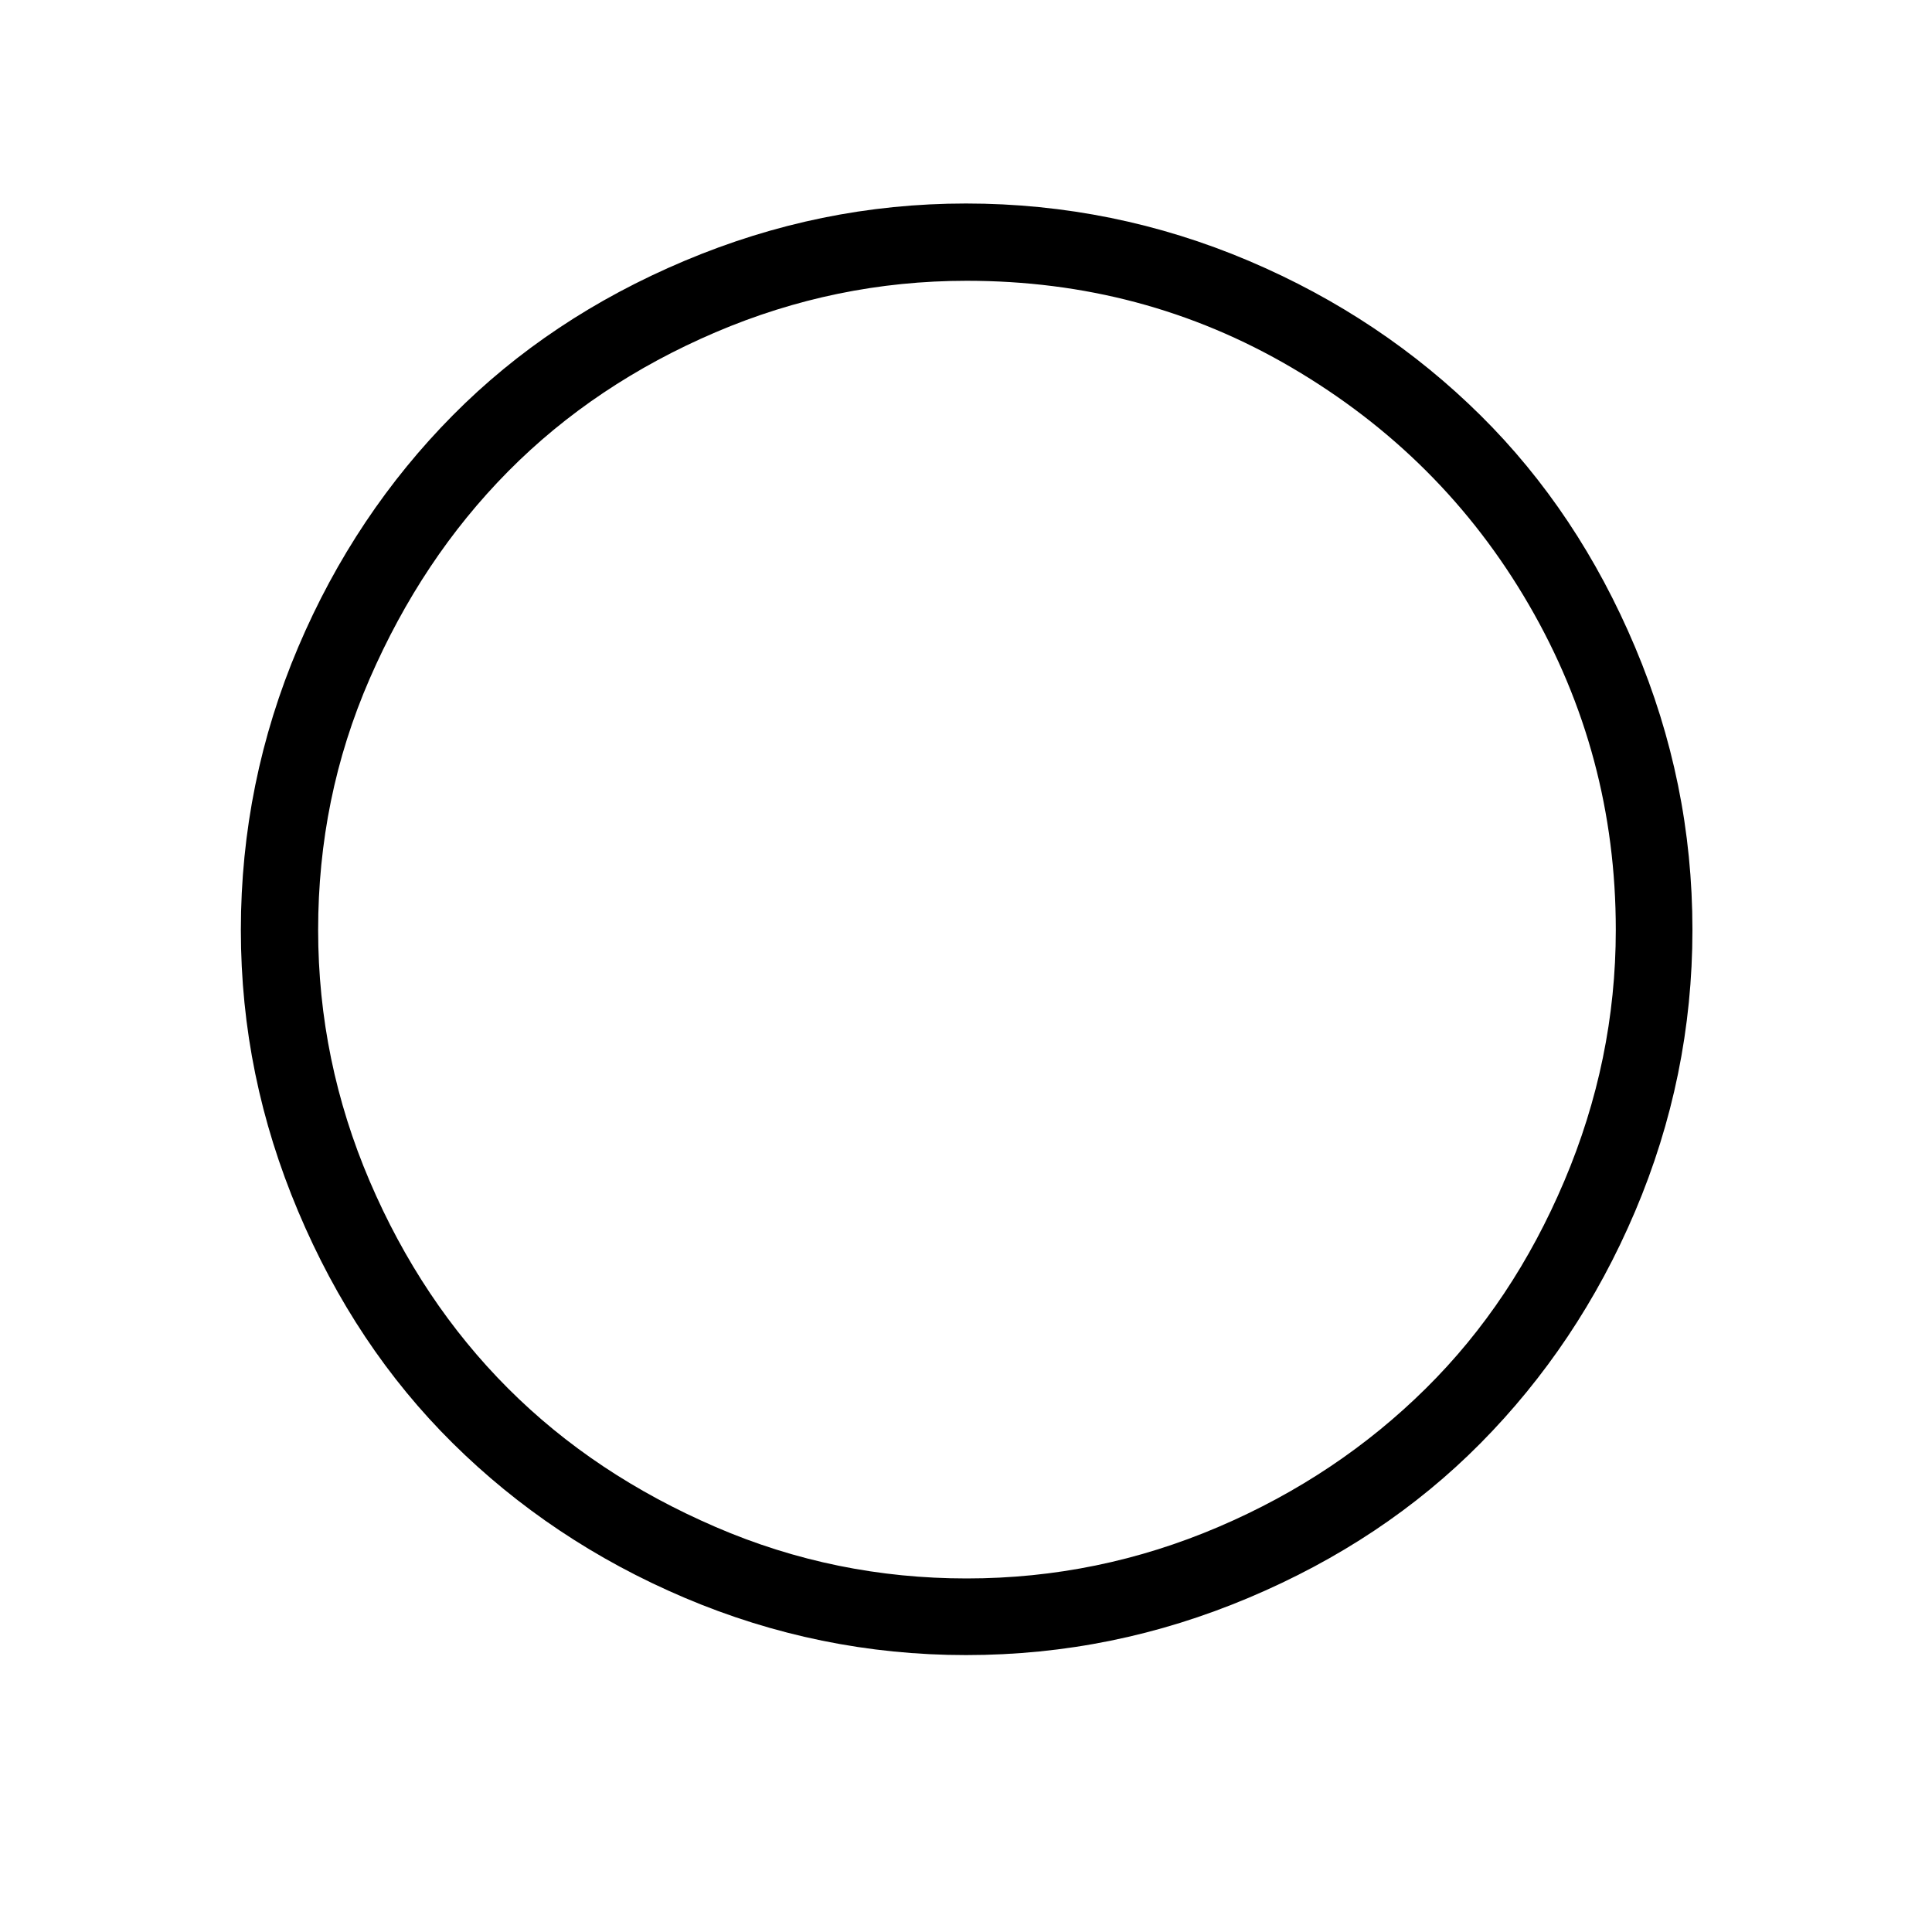
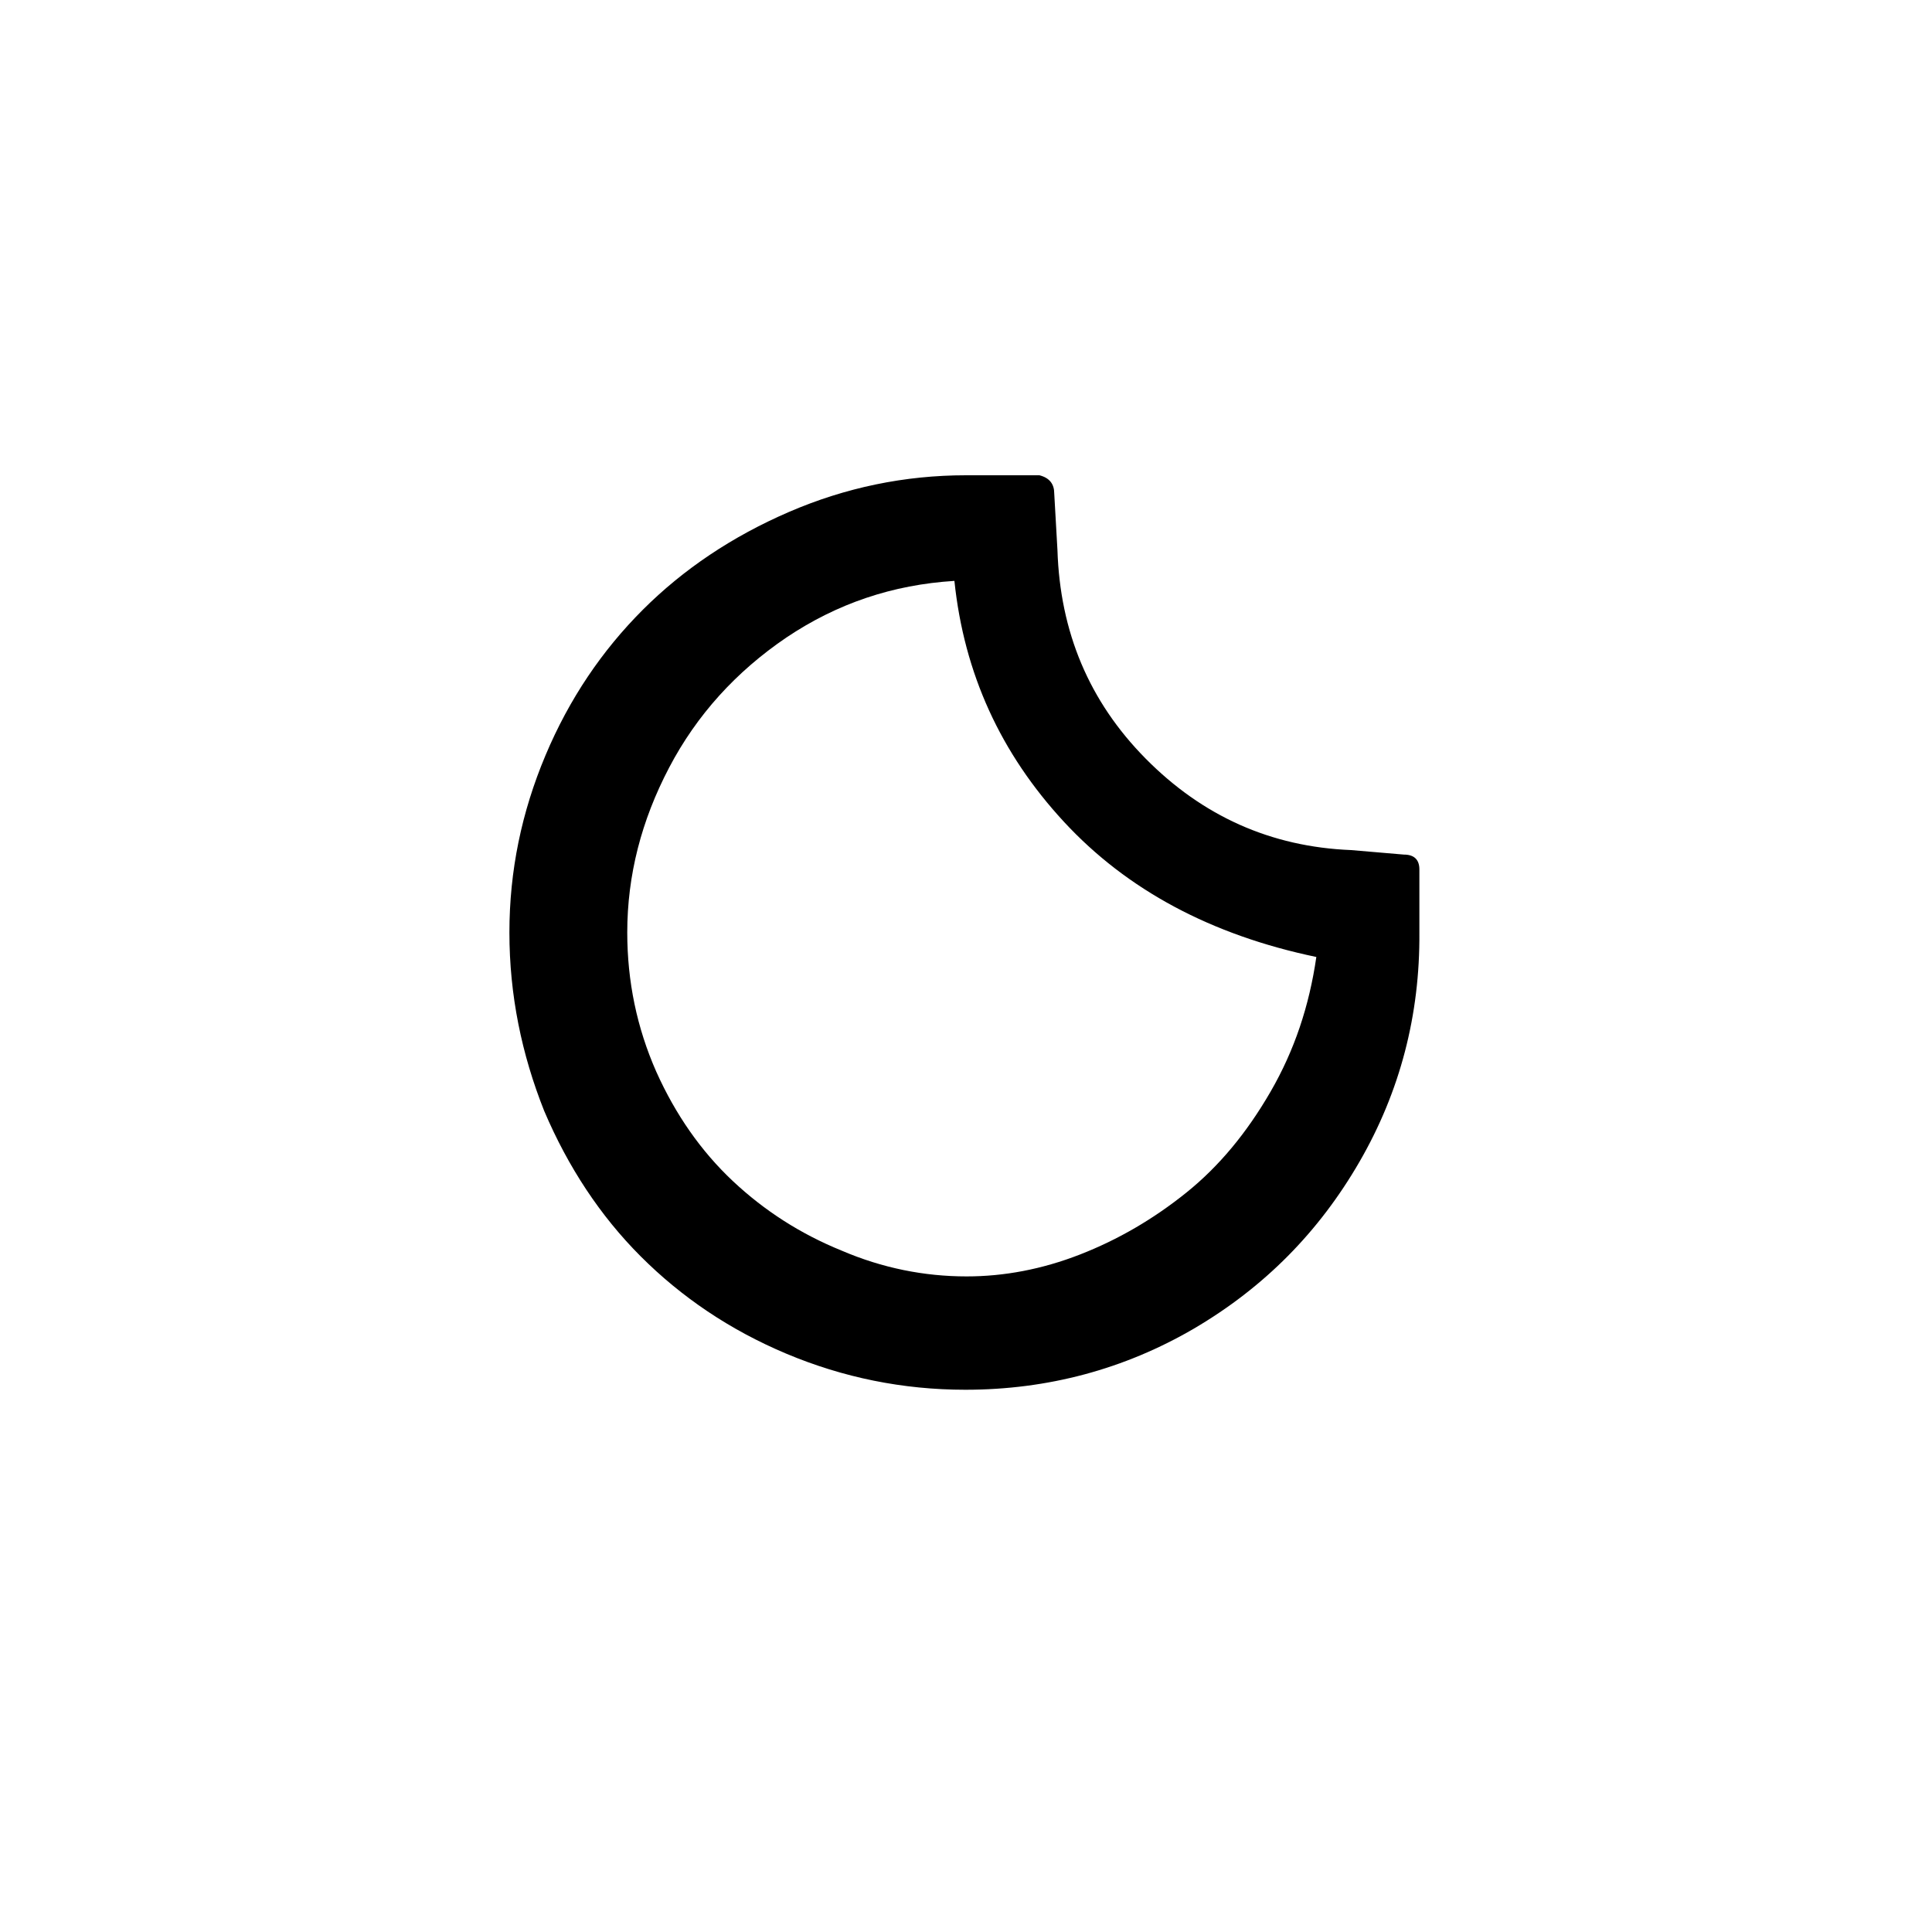
<svg xmlns="http://www.w3.org/2000/svg" version="1.1" id="Layer_1" x="0px" y="0px" viewBox="0 0 30 30" style="enable-background:new 0 0 30 30;" xml:space="preserve">
-   <path d="M3.74,14.44c0-1.53,0.3-3,0.89-4.39s1.4-2.59,2.4-3.6s2.2-1.81,3.6-2.4s2.85-0.89,4.37-0.89c1.53,0,3,0.3,4.39,0.89  s2.59,1.4,3.6,2.4s1.81,2.2,2.4,3.6s0.89,2.85,0.89,4.39c0,1.52-0.3,2.98-0.89,4.37s-1.4,2.59-2.4,3.6s-2.2,1.81-3.6,2.4  s-2.85,0.89-4.39,0.89c-1.52,0-2.98-0.3-4.37-0.89s-2.59-1.4-3.6-2.4s-1.81-2.2-2.4-3.6S3.74,15.97,3.74,14.44z M4.94,14.44  c0,1.36,0.27,2.66,0.8,3.9s1.25,2.32,2.15,3.22s1.97,1.61,3.22,2.15s2.55,0.8,3.9,0.8c1.37,0,2.67-0.27,3.91-0.8  s2.31-1.25,3.22-2.15s1.62-1.97,2.15-3.22s0.8-2.55,0.8-3.9c0-1.82-0.45-3.5-1.35-5.05s-2.13-2.77-3.68-3.68s-3.23-1.35-5.05-1.35  c-1.36,0-2.66,0.27-3.9,0.8S8.79,6.41,7.89,7.32s-1.61,1.98-2.15,3.22S4.94,13.08,4.94,14.44z" />
+   <path d="M7.91,14.48c0-0.96,0.19-1.87,0.56-2.75s0.88-1.63,1.51-2.26c0.63-0.63,1.39-1.14,2.27-1.52c0.88-0.38,1.8-0.57,2.75-0.57  h1.14c0.16,0.04,0.23,0.14,0.23,0.28l0.05,0.88c0.04,1.27,0.49,2.35,1.37,3.24c0.88,0.89,1.94,1.37,3.19,1.42l0.82,0.07  c0.16,0,0.24,0.08,0.24,0.23v0.98c0.01,1.28-0.3,2.47-0.93,3.56c-0.63,1.09-1.48,1.95-2.57,2.59c-1.08,0.63-2.27,0.95-3.55,0.95  c-0.97,0-1.9-0.19-2.78-0.56s-1.63-0.88-2.26-1.51c-0.63-0.63-1.13-1.39-1.5-2.26C8.1,16.37,7.91,15.45,7.91,14.48z M9.74,14.48  c0,0.76,0.15,1.48,0.45,2.16c0.3,0.67,0.7,1.24,1.19,1.7c0.49,0.46,1.05,0.82,1.69,1.08c0.63,0.27,1.28,0.4,1.94,0.4  c0.58,0,1.17-0.11,1.76-0.34c0.59-0.23,1.14-0.55,1.65-0.96c0.51-0.41,0.94-0.93,1.31-1.57c0.37-0.64,0.6-1.33,0.71-2.09  c-1.63-0.34-2.94-1.04-3.92-2.1s-1.55-2.3-1.7-3.74C13.86,9.08,13,9.37,12.21,9.9c-0.78,0.53-1.39,1.2-1.82,2.02  C9.96,12.74,9.74,13.59,9.74,14.48z" />
</svg>
